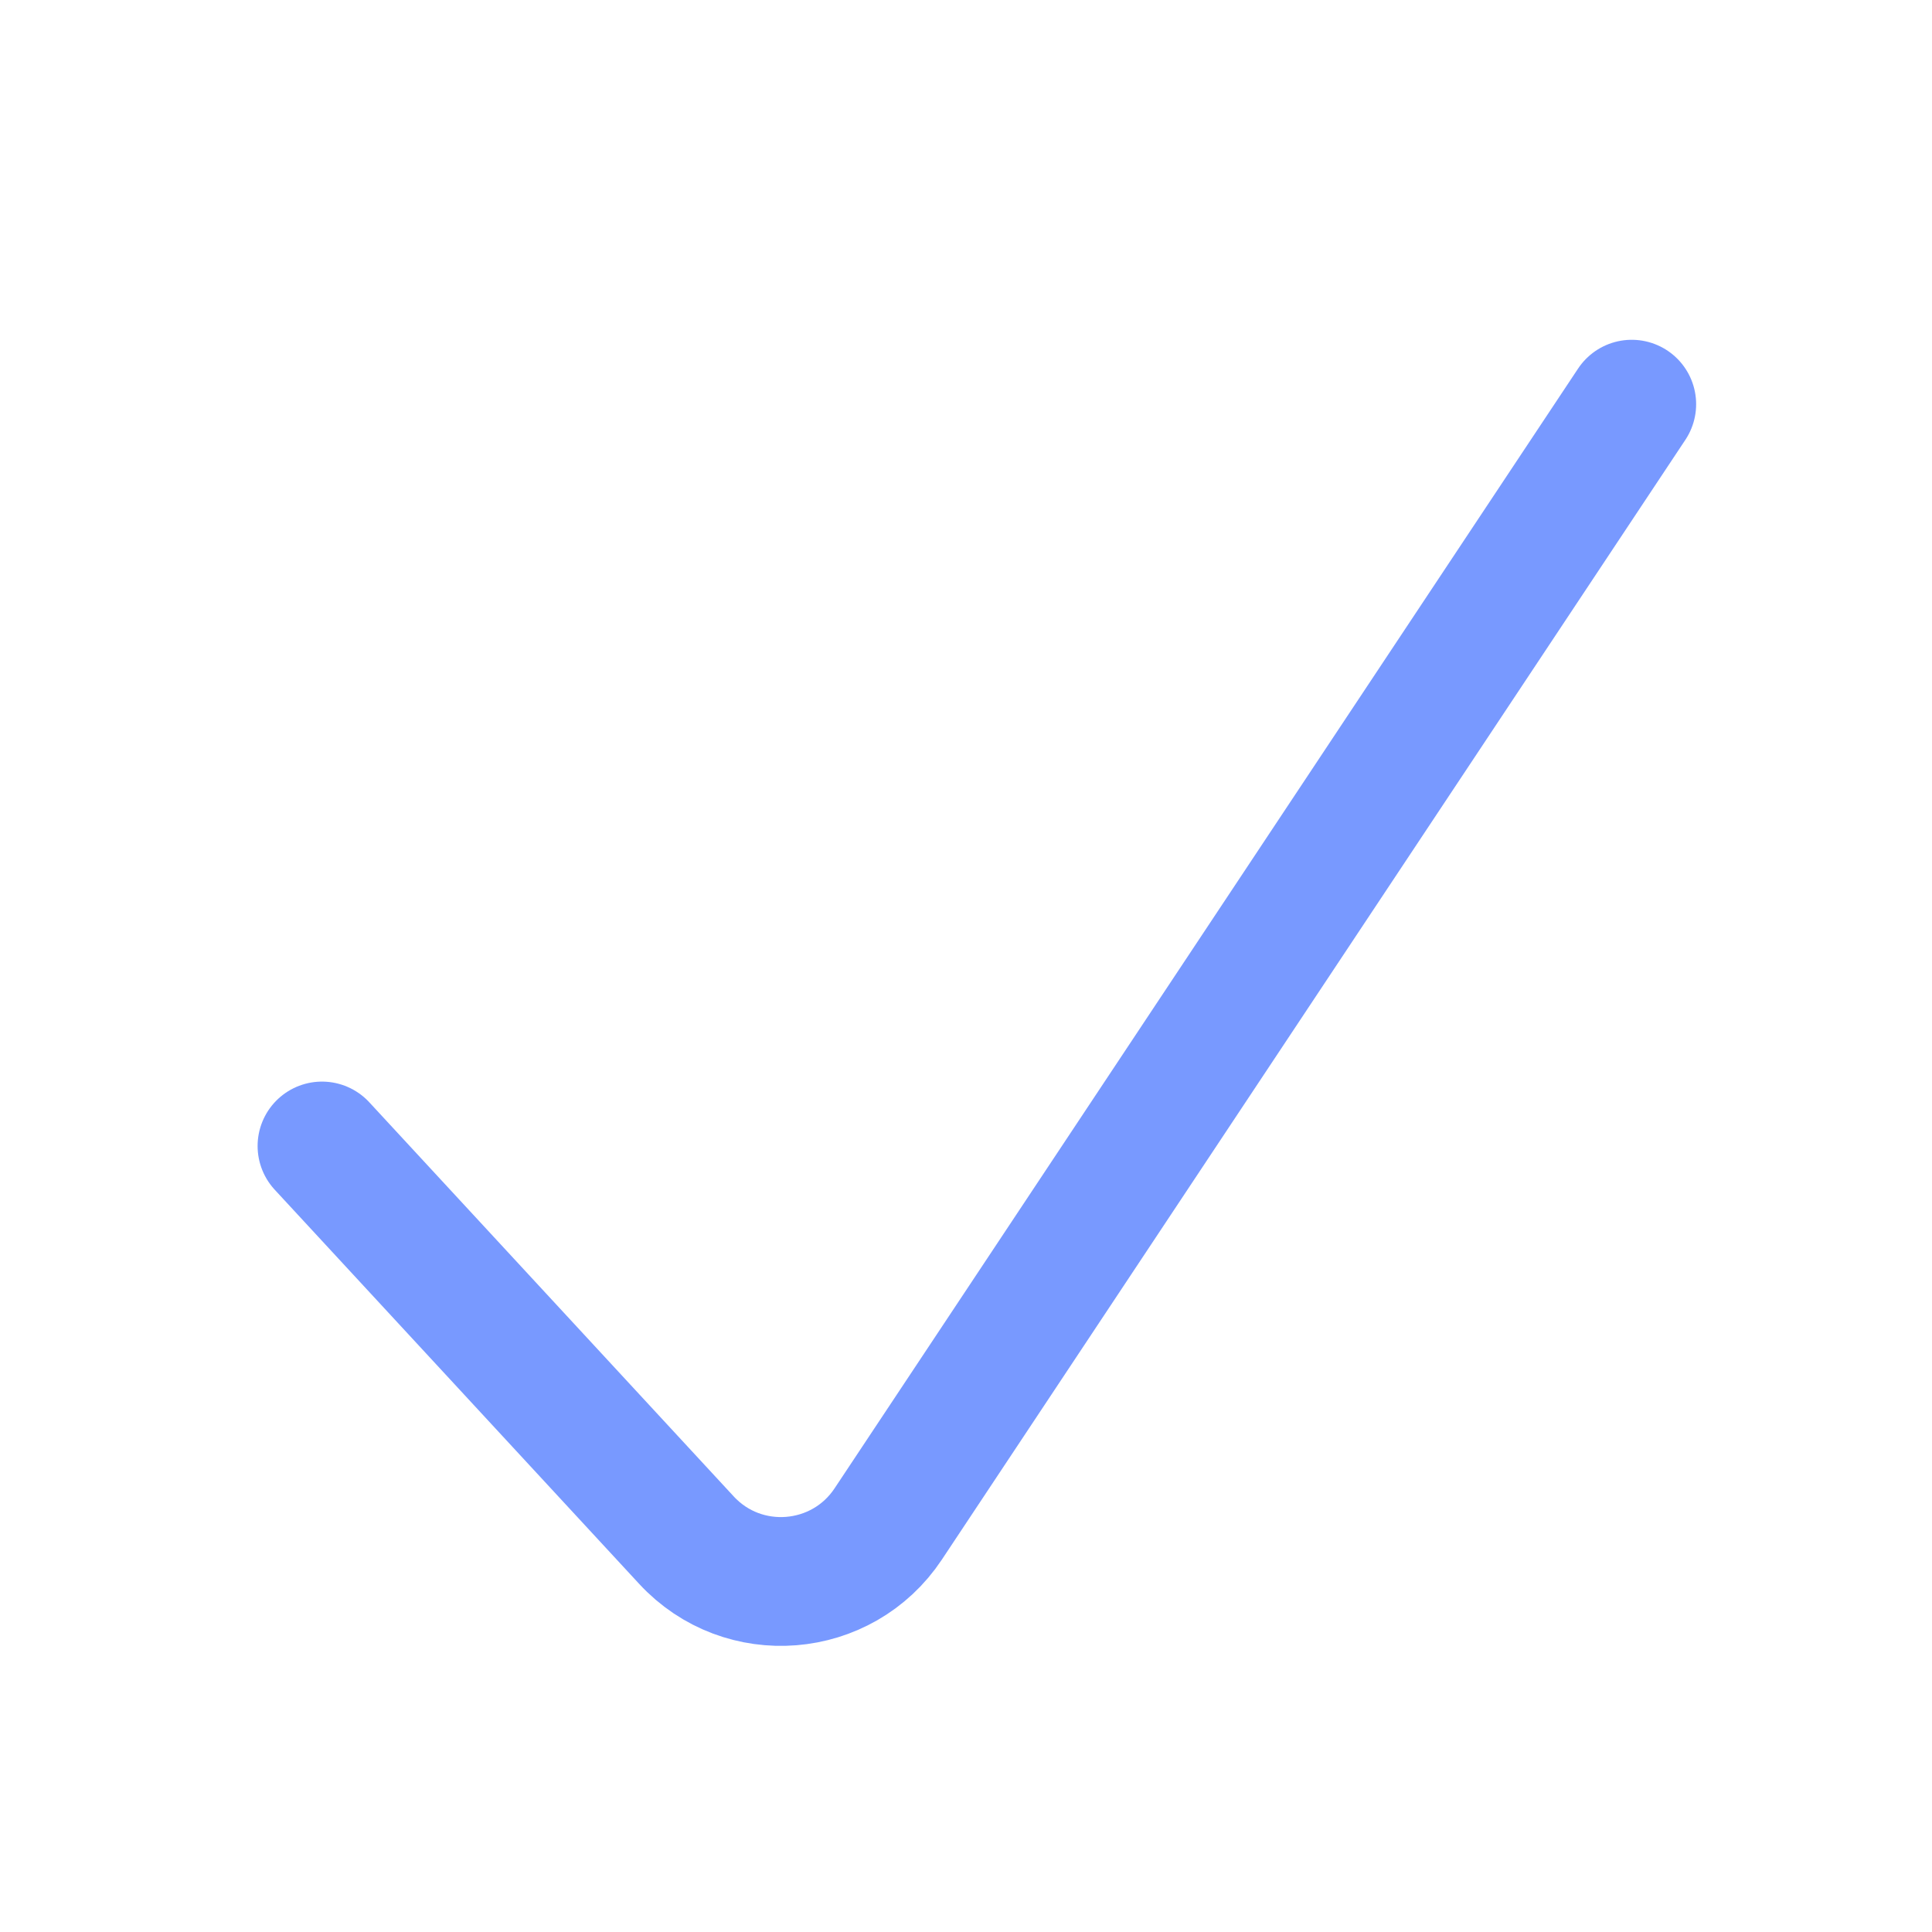
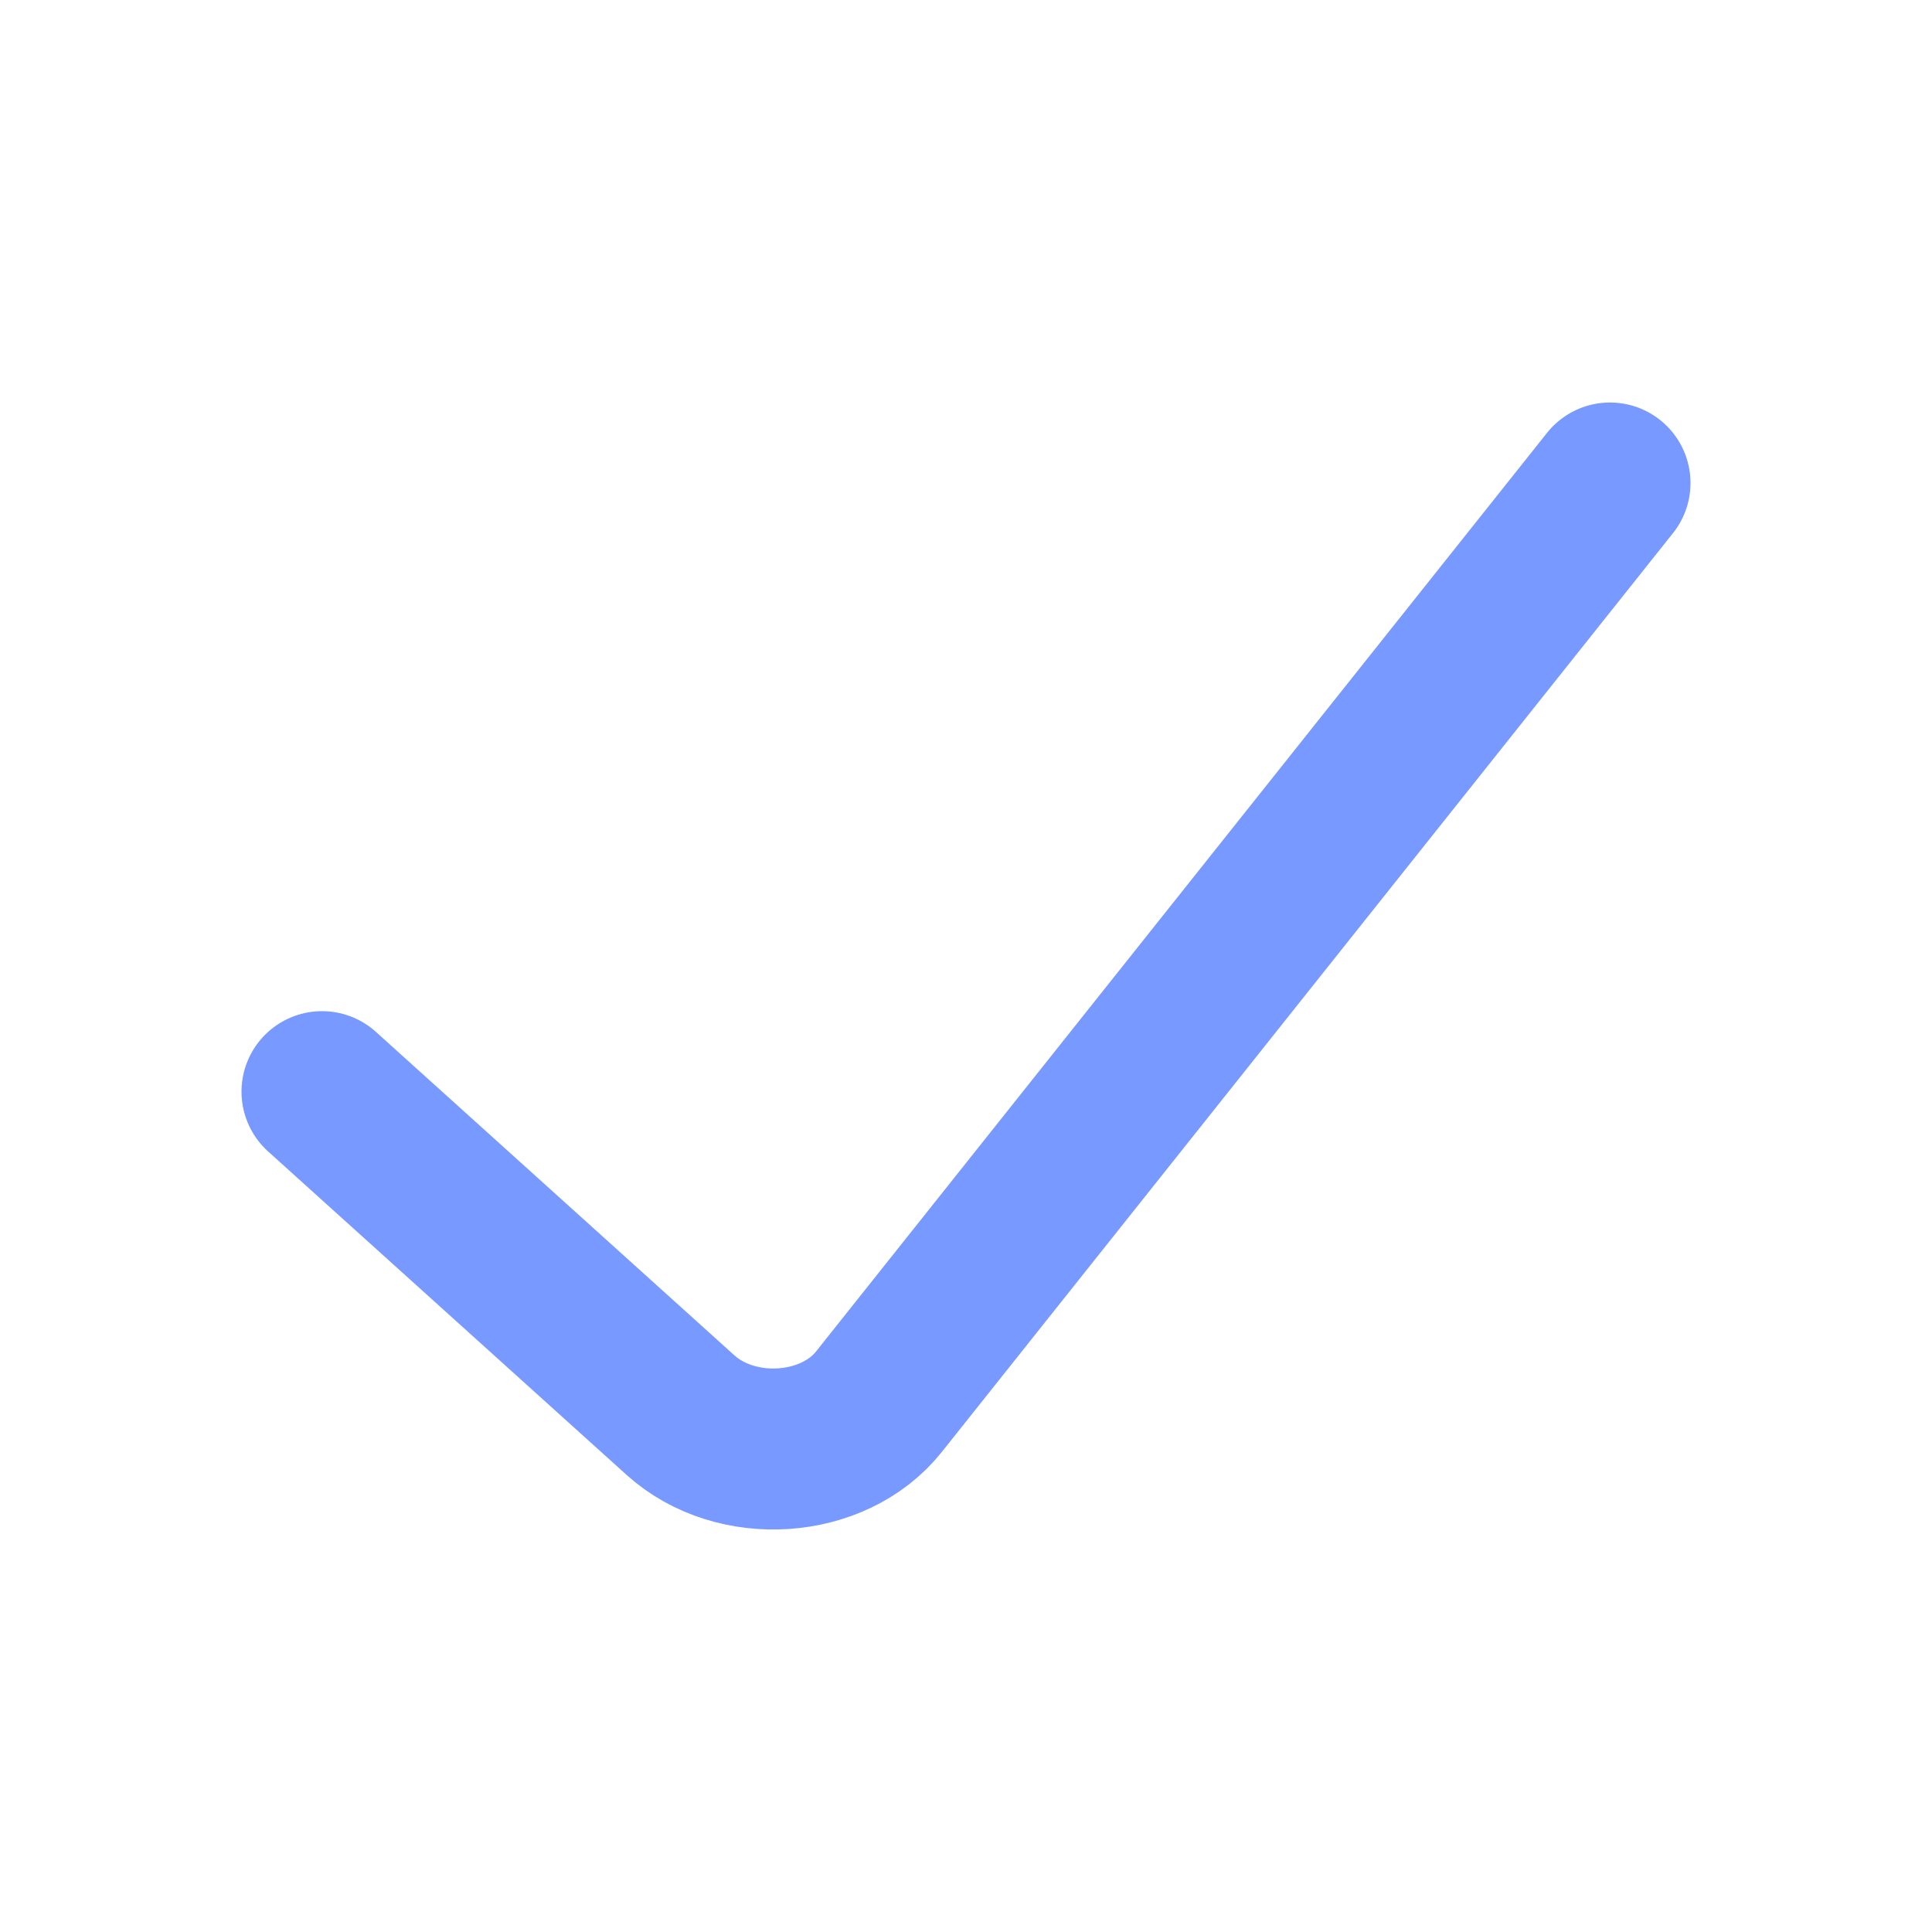
<svg xmlns="http://www.w3.org/2000/svg" width="24" height="24" viewBox="0 0 24 24" fill="none">
-   <path d="M4 14.236L8.527 19.132C9.23 19.893 10.461 19.794 11.034 18.931L20.27 5.021" stroke="#7899FF" stroke-width="1.6" stroke-linecap="round" />
+   <path d="M4 13.561L8.452 17.578C9.144 18.203 10.354 18.122 10.918 17.413L20 6" stroke="#7899FF" stroke-width="2" stroke-linecap="round" />
</svg>
